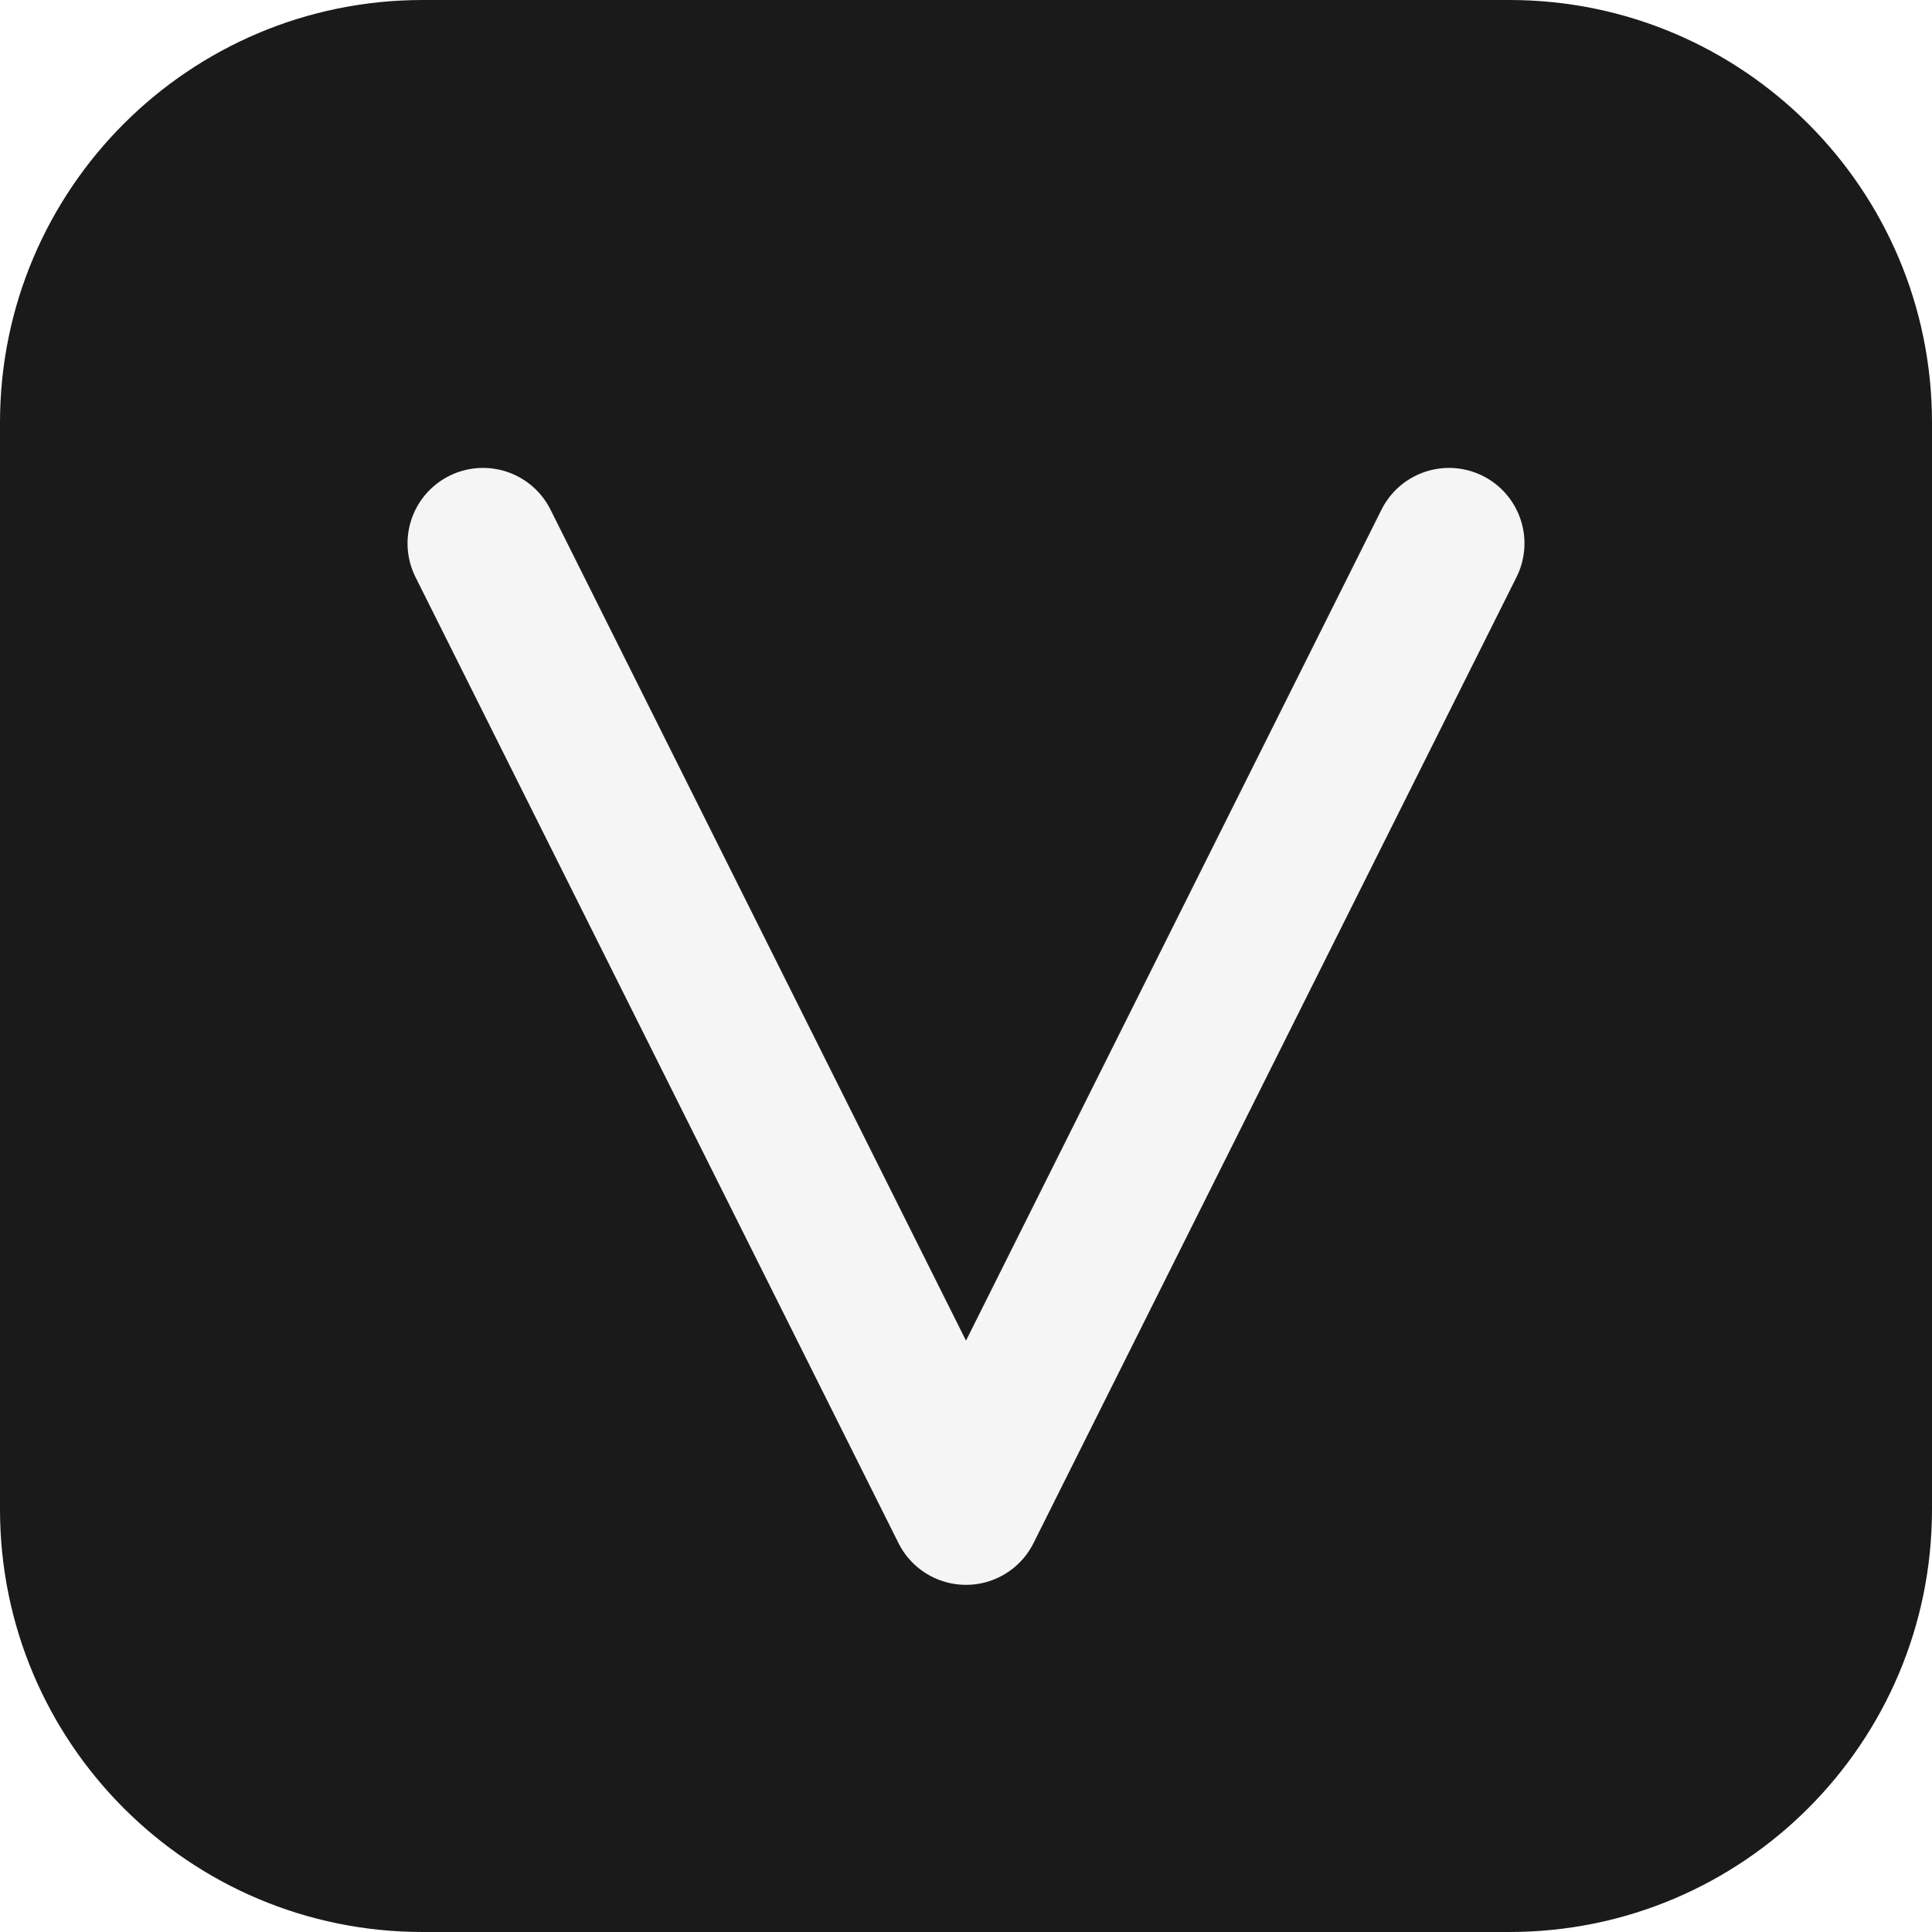
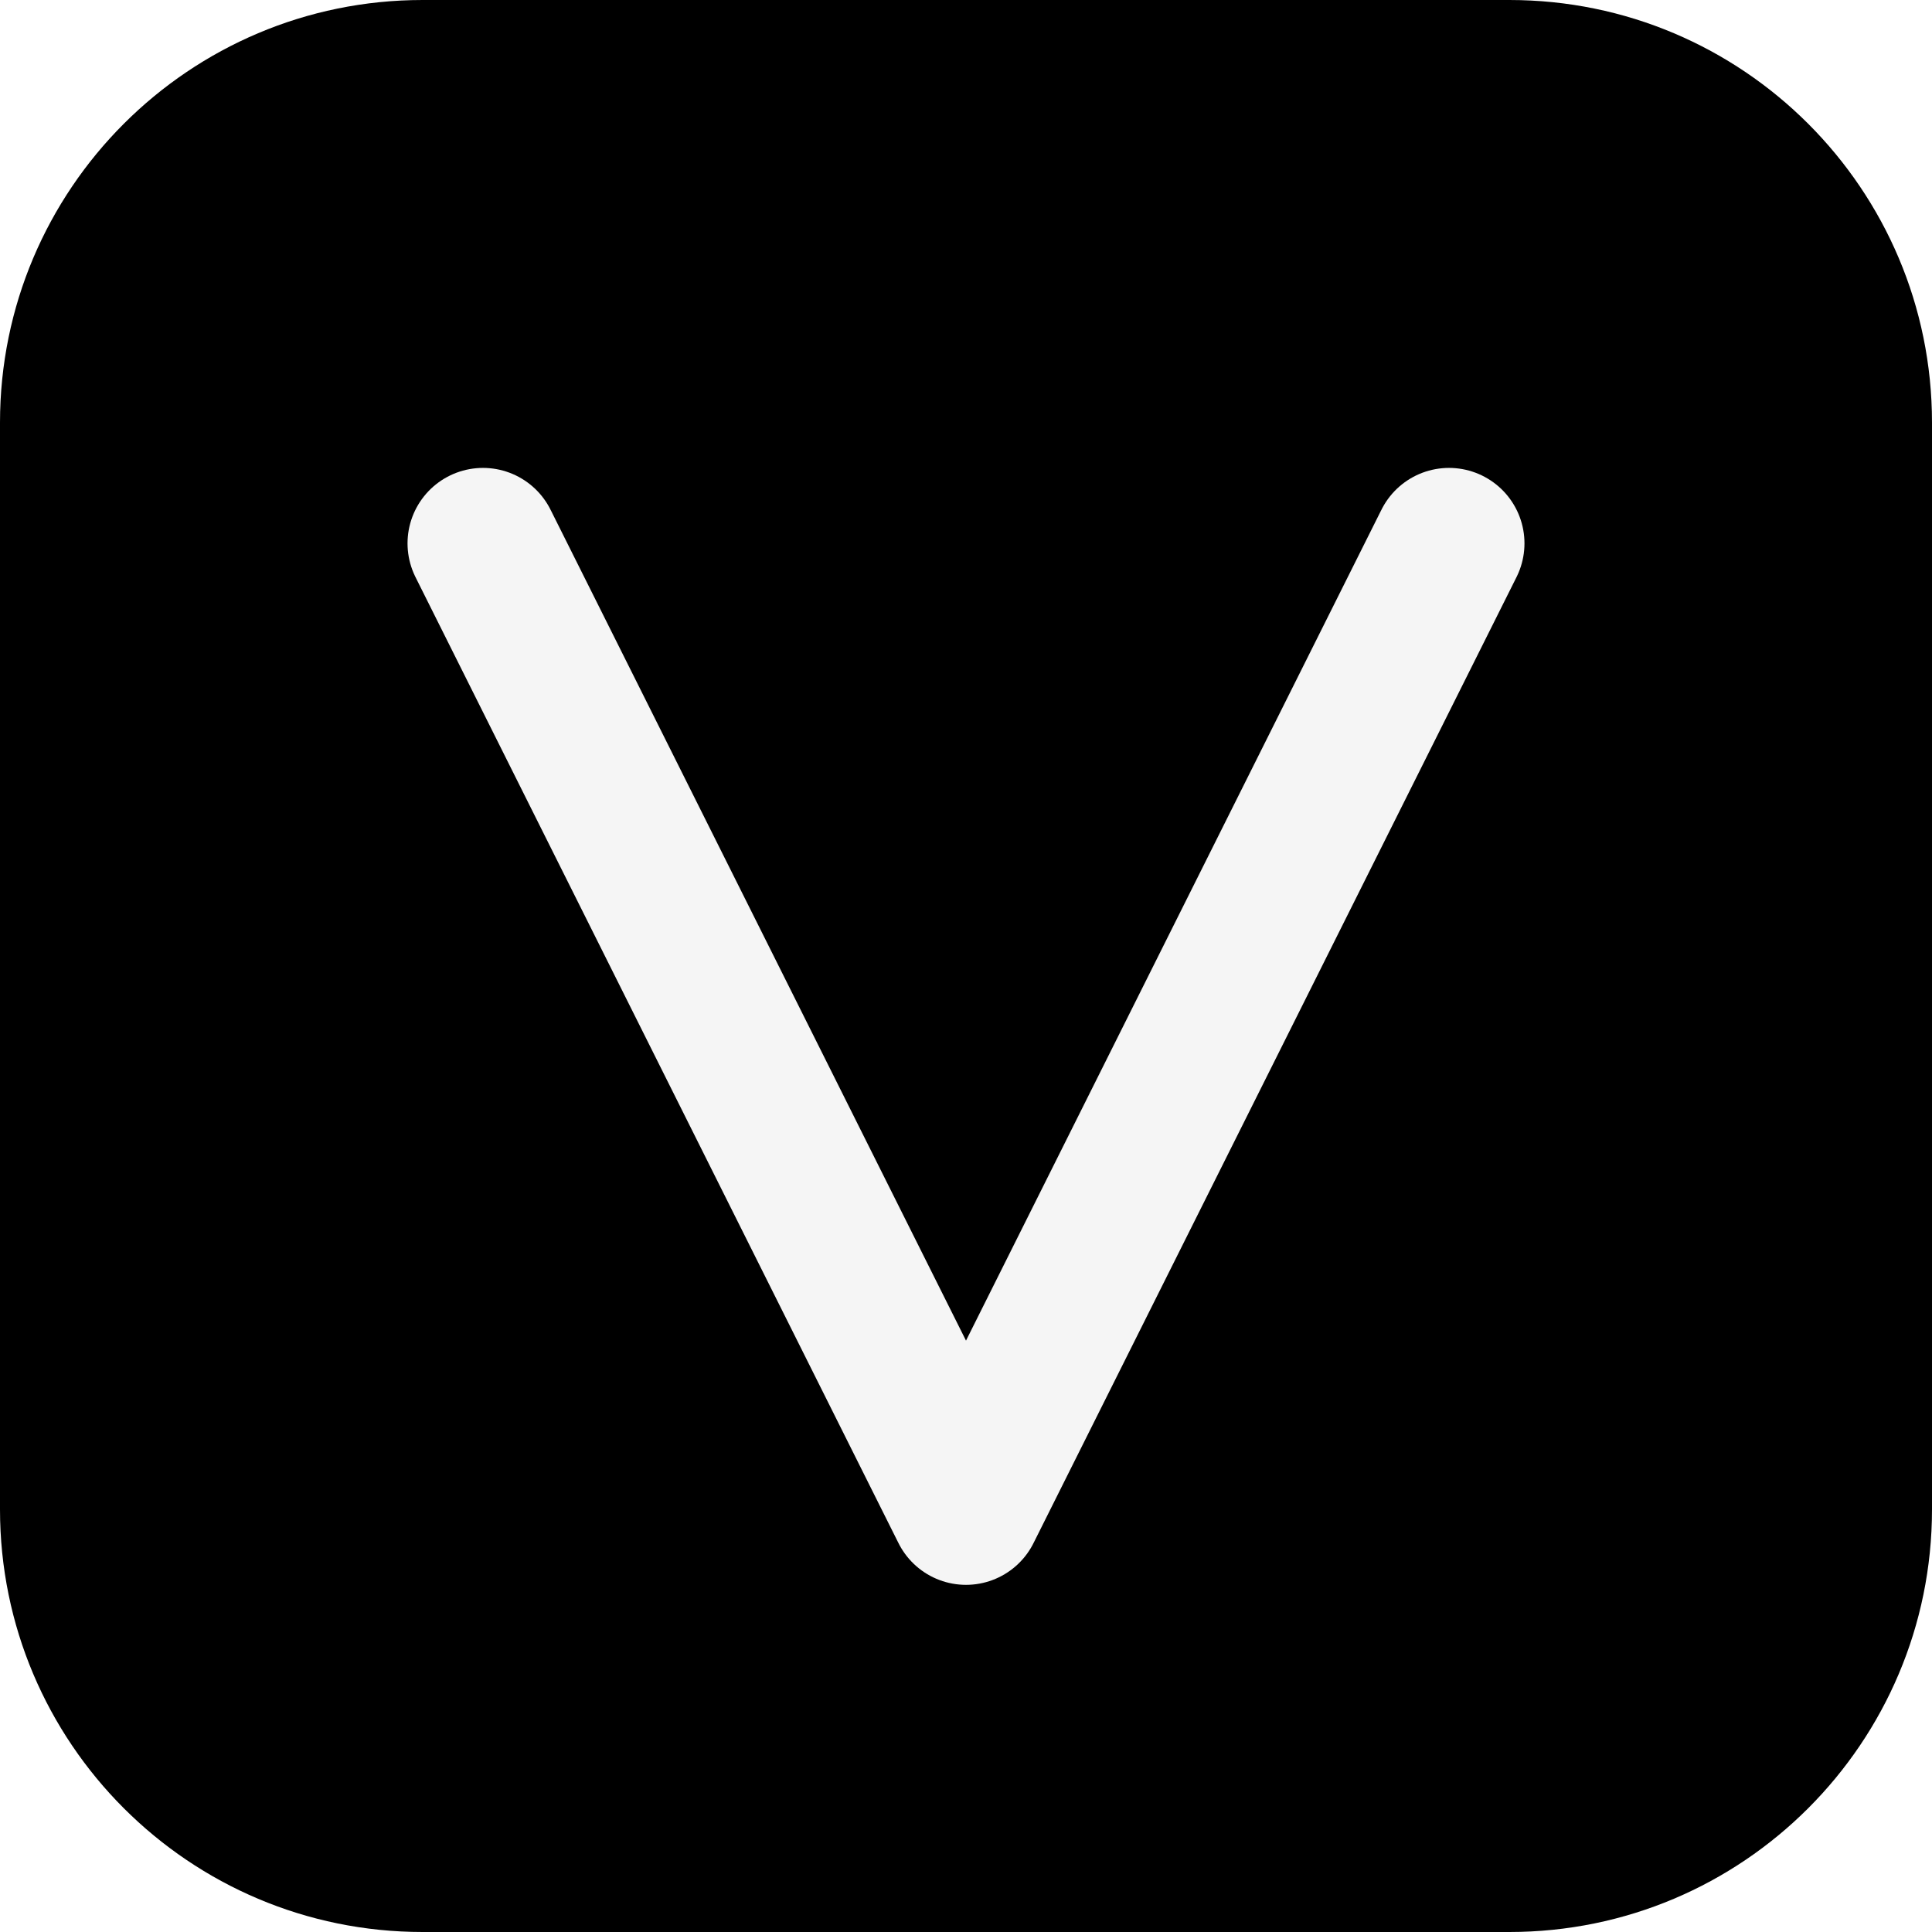
<svg xmlns="http://www.w3.org/2000/svg" width="32" height="32" viewBox="0 0 32 32">
-   <rect width="32" height="32" rx="7" fill="#1a1a1a" />
+   <rect width="32" height="32" rx="7" fill="#000000" />
  <path d="m8 9 8 16 8-16" fill="none" stroke="#f5f5f5" stroke-width="2.5" stroke-linecap="round" stroke-linejoin="round" />
</svg>
